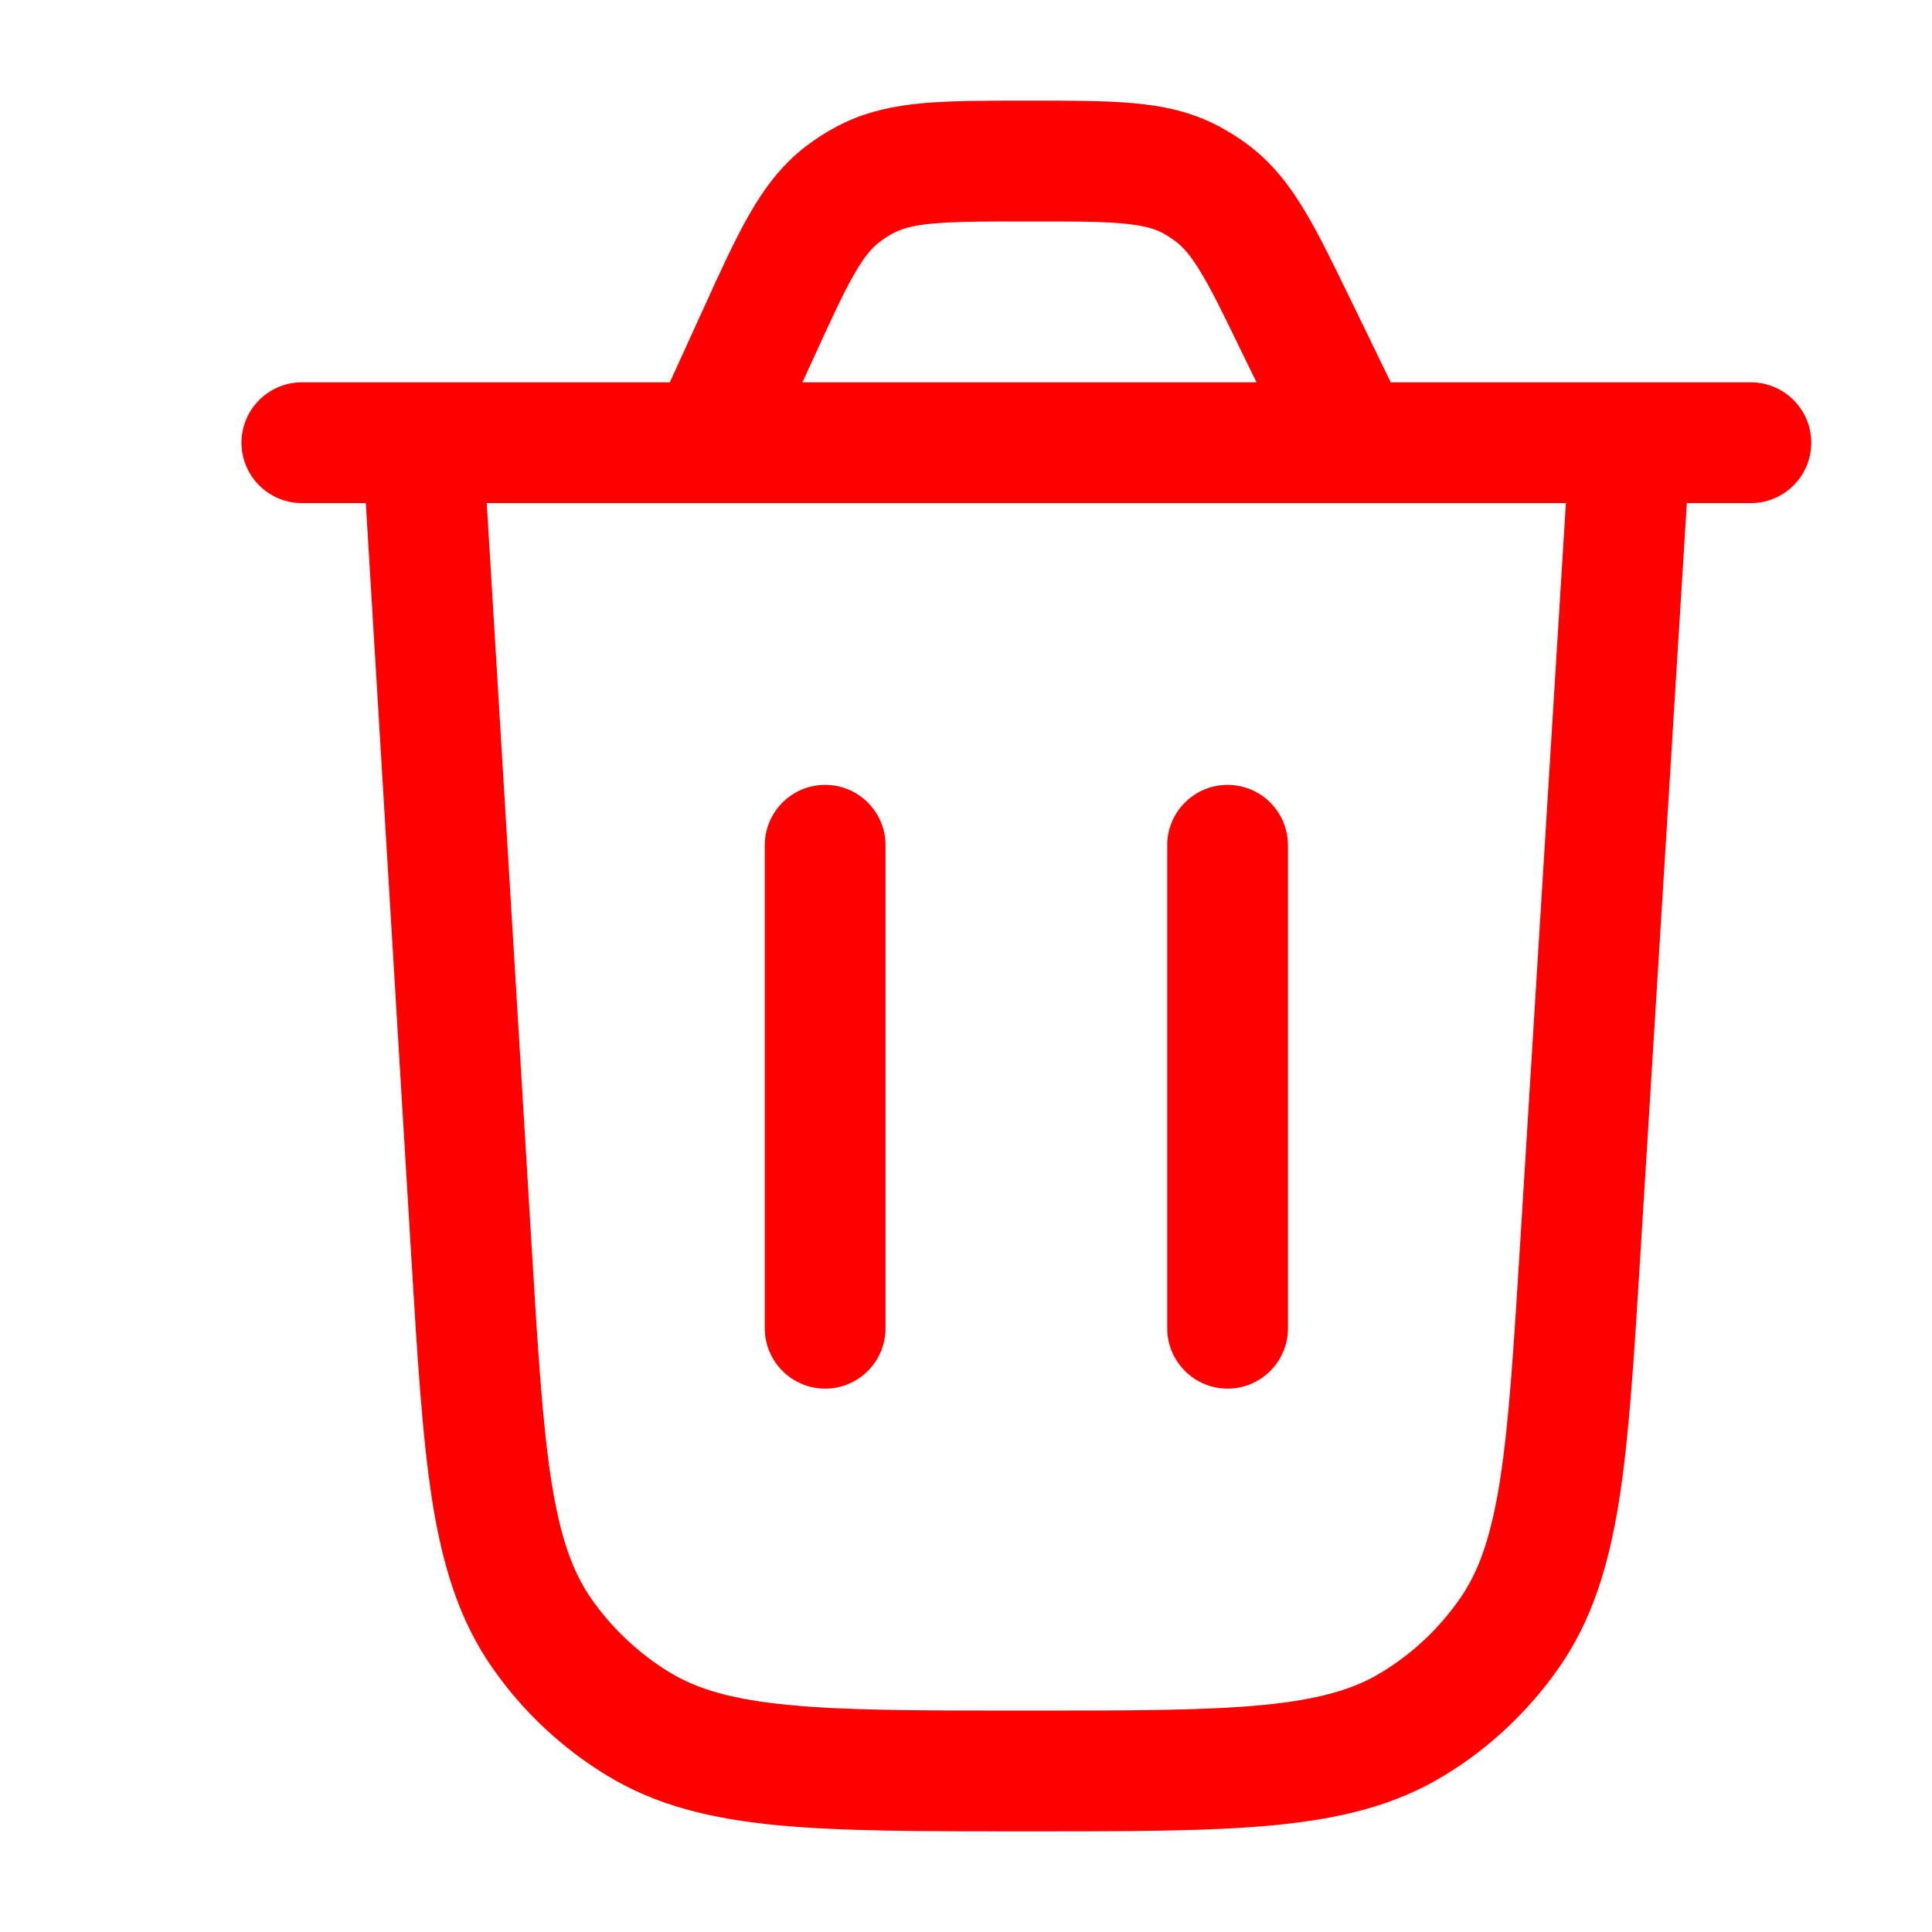
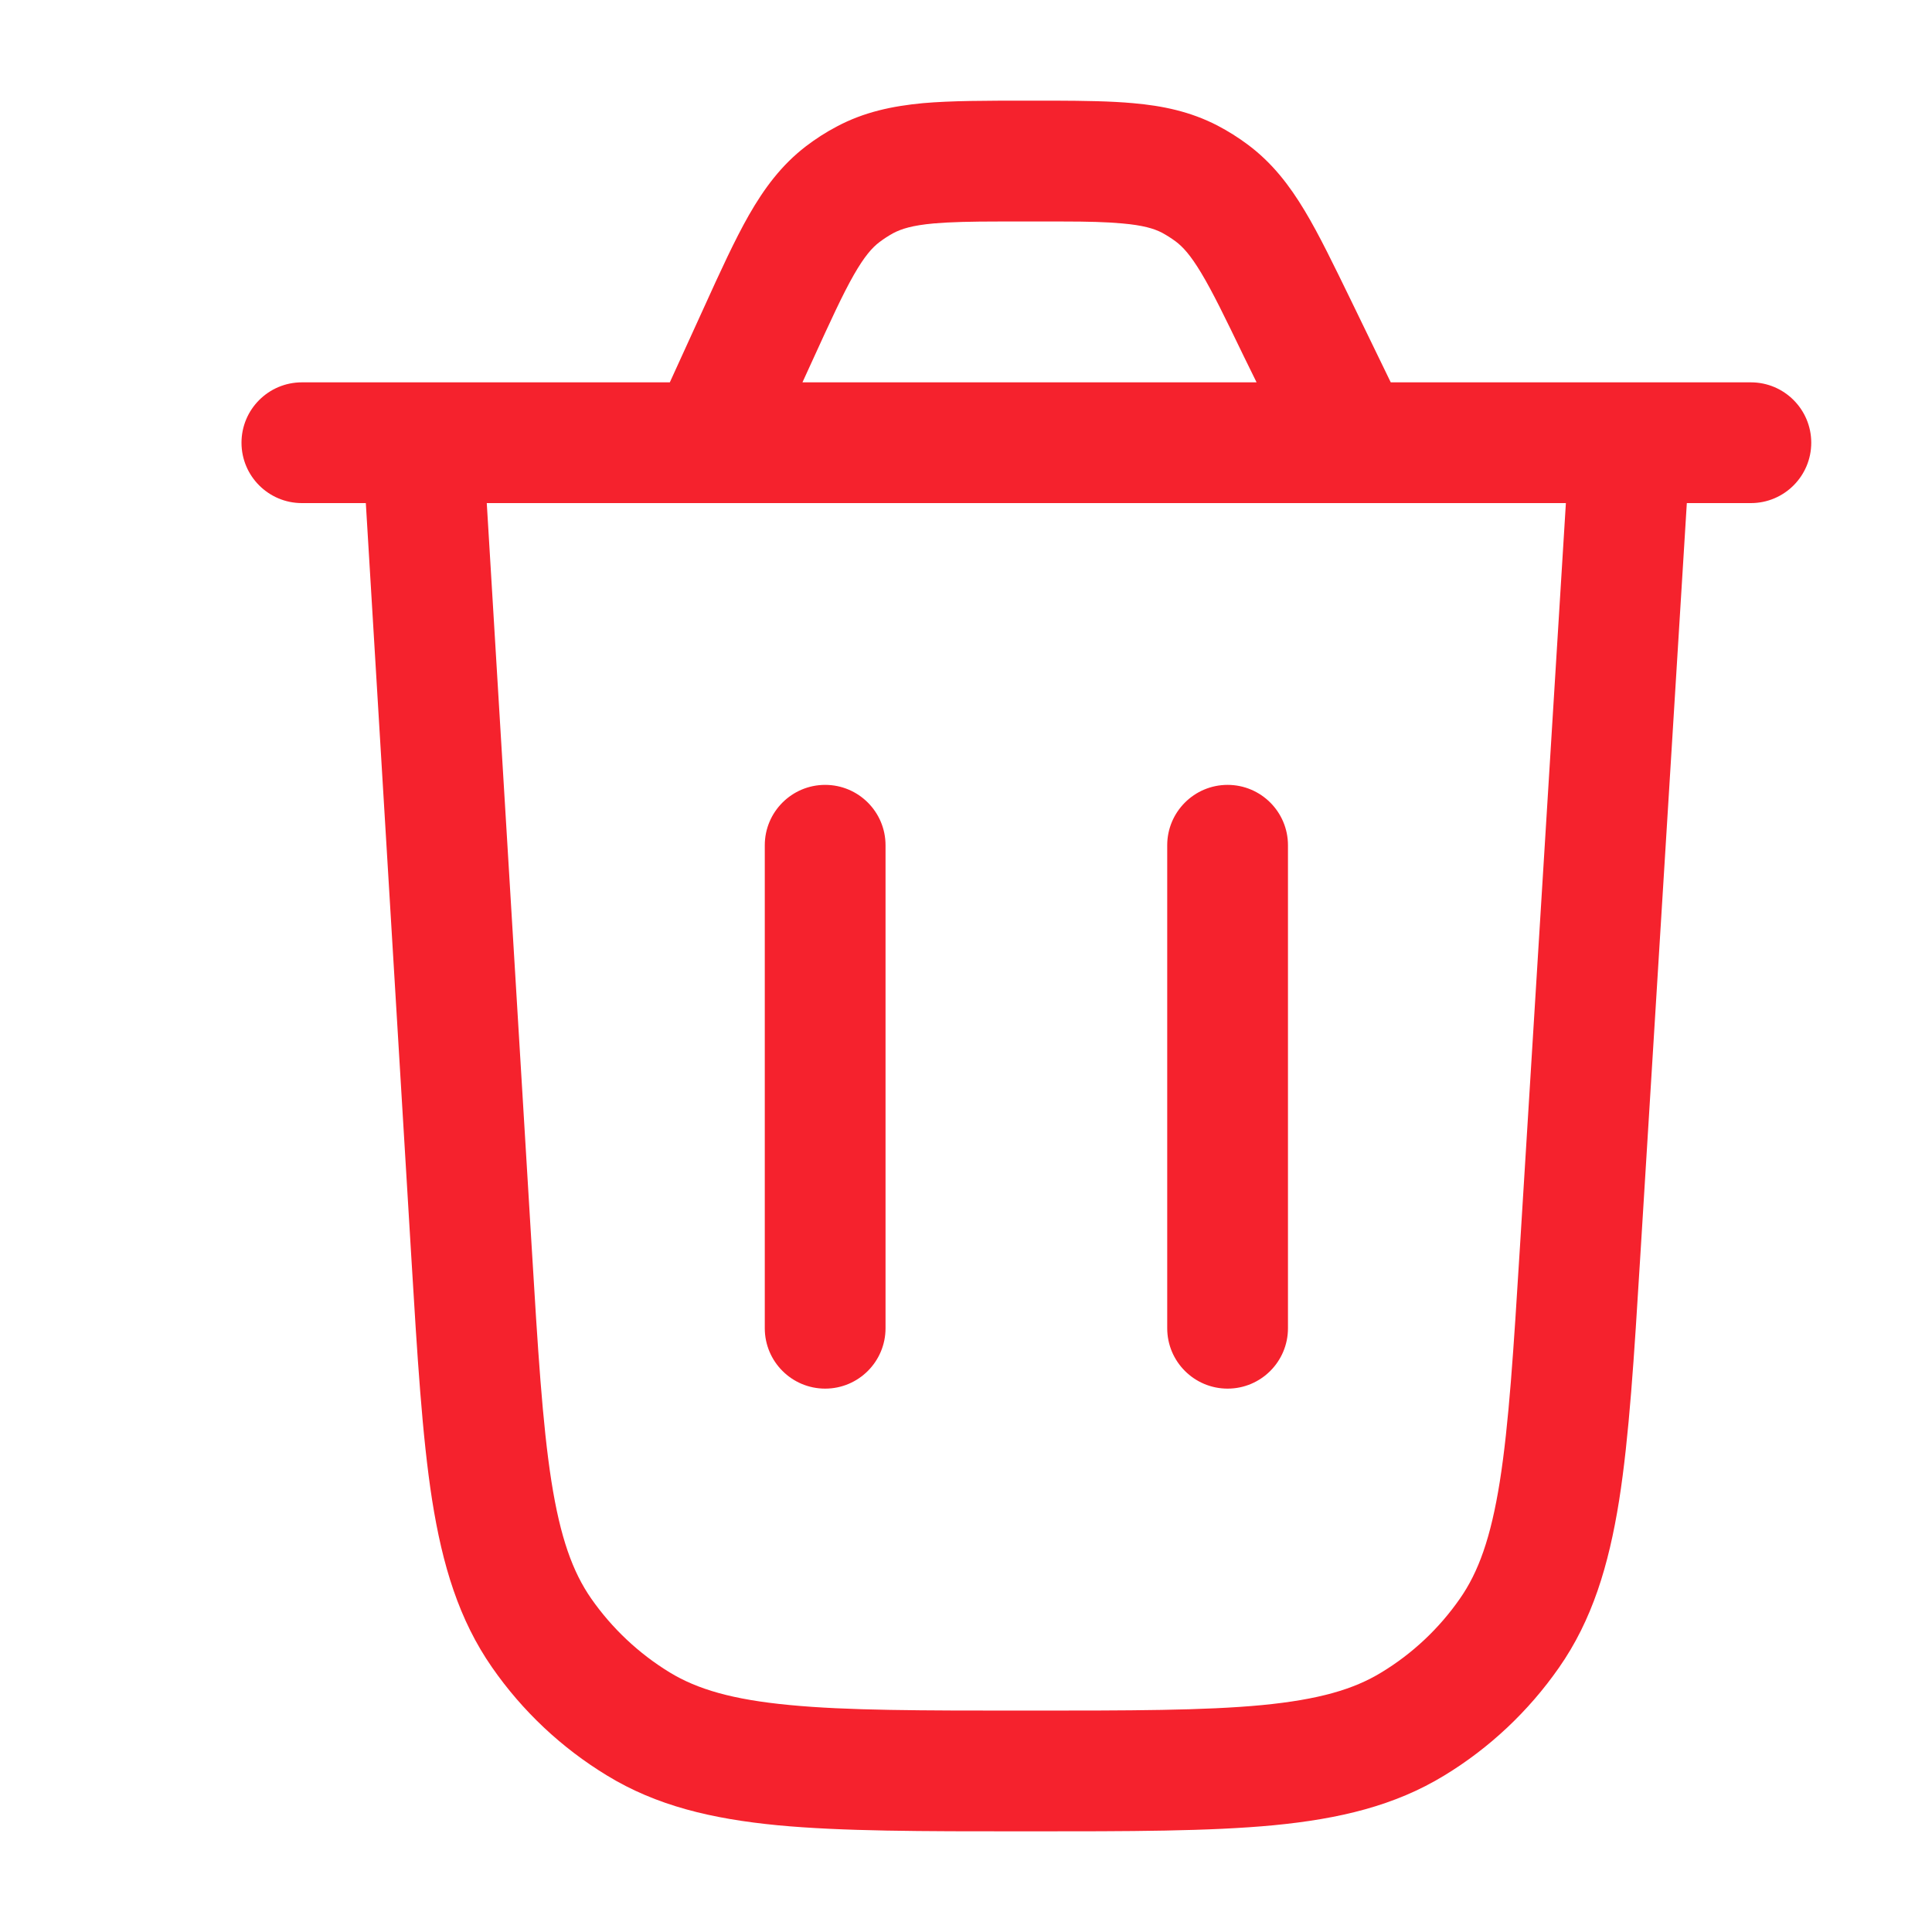
<svg xmlns="http://www.w3.org/2000/svg" width="20" height="20" viewBox="0 0 20 20" fill="none">
-   <path d="M10.919 1.042C11.228 1.043 11.498 1.047 11.729 1.068C12.037 1.095 12.323 1.155 12.602 1.299C12.713 1.357 12.818 1.423 12.917 1.497C13.168 1.684 13.347 1.916 13.506 2.181C13.656 2.43 13.807 2.744 13.987 3.113L14.397 3.958H18.125C18.47 3.958 18.75 4.238 18.75 4.583C18.75 4.928 18.47 5.208 18.125 5.208H17.462L16.98 13.008C16.916 14.048 16.865 14.873 16.761 15.533C16.653 16.208 16.482 16.772 16.138 17.264C15.824 17.714 15.42 18.095 14.951 18.38C14.438 18.693 13.866 18.829 13.184 18.895C12.52 18.958 11.693 18.958 10.651 18.958H10.587C9.543 18.958 8.716 18.958 8.05 18.895C7.368 18.829 6.795 18.693 6.282 18.379C5.812 18.093 5.408 17.713 5.094 17.261C4.751 16.768 4.58 16.204 4.473 15.527C4.37 14.867 4.32 14.041 4.257 12.999L3.787 5.208H3.125C2.78 5.208 2.5 4.928 2.5 4.583C2.5 4.238 2.78 3.958 3.125 3.958H6.934L7.283 3.193C7.457 2.809 7.606 2.484 7.753 2.226C7.91 1.952 8.088 1.71 8.342 1.515C8.443 1.438 8.549 1.369 8.662 1.31C8.945 1.159 9.238 1.098 9.553 1.068C9.848 1.042 10.206 1.042 10.627 1.042H10.919ZM16.21 5.208H5.039L5.503 12.892C5.568 13.973 5.615 14.739 5.708 15.333C5.8 15.917 5.928 16.272 6.12 16.548C6.335 16.856 6.612 17.117 6.933 17.313C7.219 17.487 7.582 17.594 8.17 17.65C8.768 17.708 9.536 17.708 10.619 17.708C11.7 17.708 12.467 17.708 13.065 17.651C13.652 17.594 14.014 17.488 14.3 17.313C14.622 17.118 14.898 16.858 15.113 16.549C15.305 16.274 15.433 15.92 15.526 15.337C15.62 14.743 15.668 13.978 15.735 12.899L16.21 5.208ZM8.542 8.125C8.887 8.125 9.167 8.405 9.167 8.75V13.75C9.167 14.095 8.887 14.375 8.542 14.375C8.197 14.375 7.917 14.095 7.917 13.75V8.75C7.917 8.405 8.197 8.125 8.542 8.125ZM12.708 8.125C13.053 8.125 13.333 8.405 13.333 8.75V13.75C13.333 14.095 13.053 14.375 12.708 14.375C12.363 14.375 12.083 14.095 12.083 13.75V8.75C12.083 8.405 12.363 8.125 12.708 8.125ZM10.999 2.293H10.34C10.053 2.293 9.84 2.298 9.666 2.313C9.444 2.333 9.332 2.369 9.248 2.413C9.197 2.441 9.149 2.472 9.103 2.507C9.028 2.564 8.949 2.653 8.839 2.845C8.723 3.048 8.598 3.321 8.409 3.735L8.307 3.958H13.008L12.873 3.683C12.68 3.283 12.552 3.02 12.434 2.824C12.322 2.638 12.244 2.554 12.169 2.498C12.124 2.465 12.077 2.435 12.027 2.408C11.944 2.366 11.833 2.332 11.617 2.313C11.455 2.298 11.26 2.293 10.999 2.293Z" fill="#FF0000" />
+   <path d="M10.919 1.042C11.228 1.043 11.498 1.047 11.729 1.068C12.037 1.095 12.323 1.155 12.602 1.299C12.713 1.357 12.818 1.423 12.917 1.497C13.168 1.684 13.347 1.916 13.506 2.181C13.656 2.43 13.807 2.744 13.987 3.113L14.397 3.958H18.125C18.47 3.958 18.75 4.238 18.75 4.583C18.75 4.928 18.47 5.208 18.125 5.208H17.462L16.98 13.008C16.916 14.048 16.865 14.873 16.761 15.533C16.653 16.208 16.482 16.772 16.138 17.264C15.824 17.714 15.42 18.095 14.951 18.38C14.438 18.693 13.866 18.829 13.184 18.895C12.52 18.958 11.693 18.958 10.651 18.958H10.587C9.543 18.958 8.716 18.958 8.05 18.895C7.368 18.829 6.795 18.693 6.282 18.379C5.812 18.093 5.408 17.713 5.094 17.261C4.751 16.768 4.58 16.204 4.473 15.527C4.37 14.867 4.32 14.041 4.257 12.999L3.787 5.208H3.125C2.78 5.208 2.5 4.928 2.5 4.583C2.5 4.238 2.78 3.958 3.125 3.958H6.934L7.283 3.193C7.457 2.809 7.606 2.484 7.753 2.226C7.91 1.952 8.088 1.71 8.342 1.515C8.443 1.438 8.549 1.369 8.662 1.31C8.945 1.159 9.238 1.098 9.553 1.068C9.848 1.042 10.206 1.042 10.627 1.042H10.919ZM16.21 5.208H5.039L5.503 12.892C5.568 13.973 5.615 14.739 5.708 15.333C5.8 15.917 5.928 16.272 6.12 16.548C6.335 16.856 6.612 17.117 6.933 17.313C7.219 17.487 7.582 17.594 8.17 17.65C8.768 17.708 9.536 17.708 10.619 17.708C11.7 17.708 12.467 17.708 13.065 17.651C13.652 17.594 14.014 17.488 14.3 17.313C14.622 17.118 14.898 16.858 15.113 16.549C15.305 16.274 15.433 15.92 15.526 15.337C15.62 14.743 15.668 13.978 15.735 12.899L16.21 5.208ZM8.542 8.125C8.887 8.125 9.167 8.405 9.167 8.75V13.75C9.167 14.095 8.887 14.375 8.542 14.375C8.197 14.375 7.917 14.095 7.917 13.75V8.75C7.917 8.405 8.197 8.125 8.542 8.125ZM12.708 8.125C13.053 8.125 13.333 8.405 13.333 8.75V13.75C13.333 14.095 13.053 14.375 12.708 14.375C12.363 14.375 12.083 14.095 12.083 13.75V8.75C12.083 8.405 12.363 8.125 12.708 8.125ZM10.999 2.293H10.34C10.053 2.293 9.84 2.298 9.666 2.313C9.444 2.333 9.332 2.369 9.248 2.413C9.197 2.441 9.149 2.472 9.103 2.507C9.028 2.564 8.949 2.653 8.839 2.845C8.723 3.048 8.598 3.321 8.409 3.735L8.307 3.958H13.008L12.873 3.683C12.68 3.283 12.552 3.02 12.434 2.824C12.322 2.638 12.244 2.554 12.169 2.498C12.124 2.465 12.077 2.435 12.027 2.408C11.944 2.366 11.833 2.332 11.617 2.313C11.455 2.298 11.26 2.293 10.999 2.293Z" fill="#F5222D" />
</svg>
